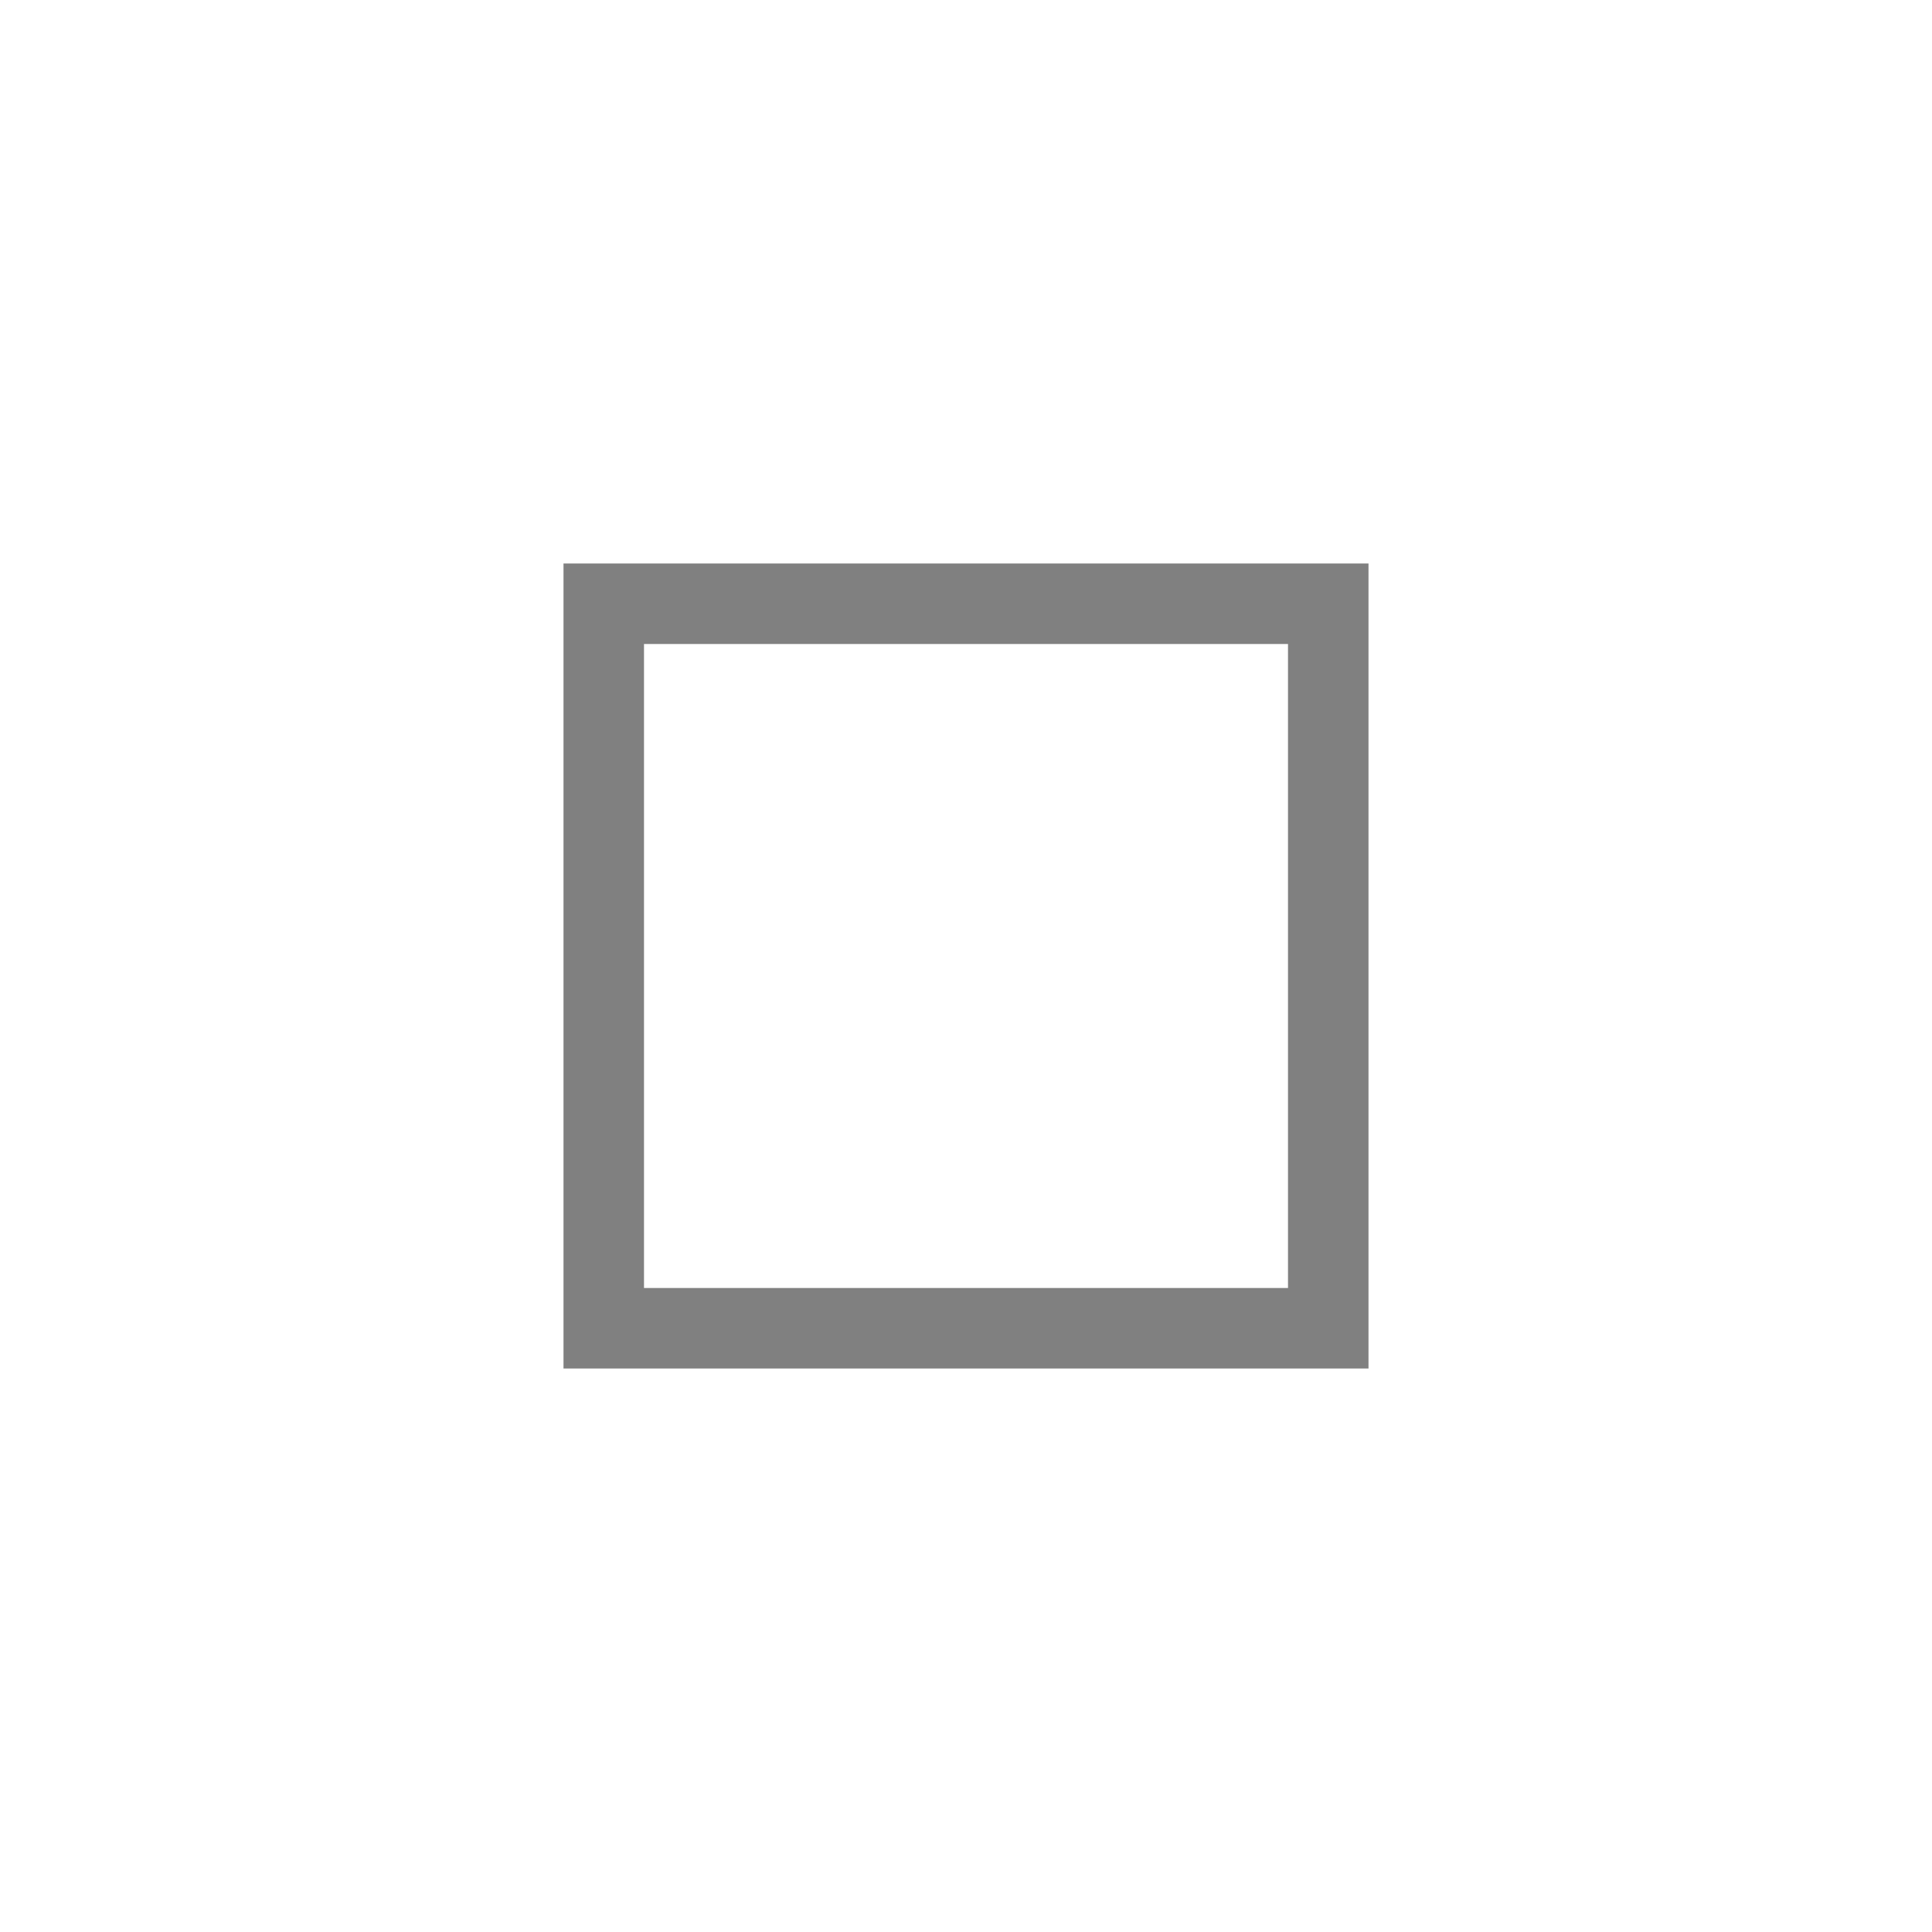
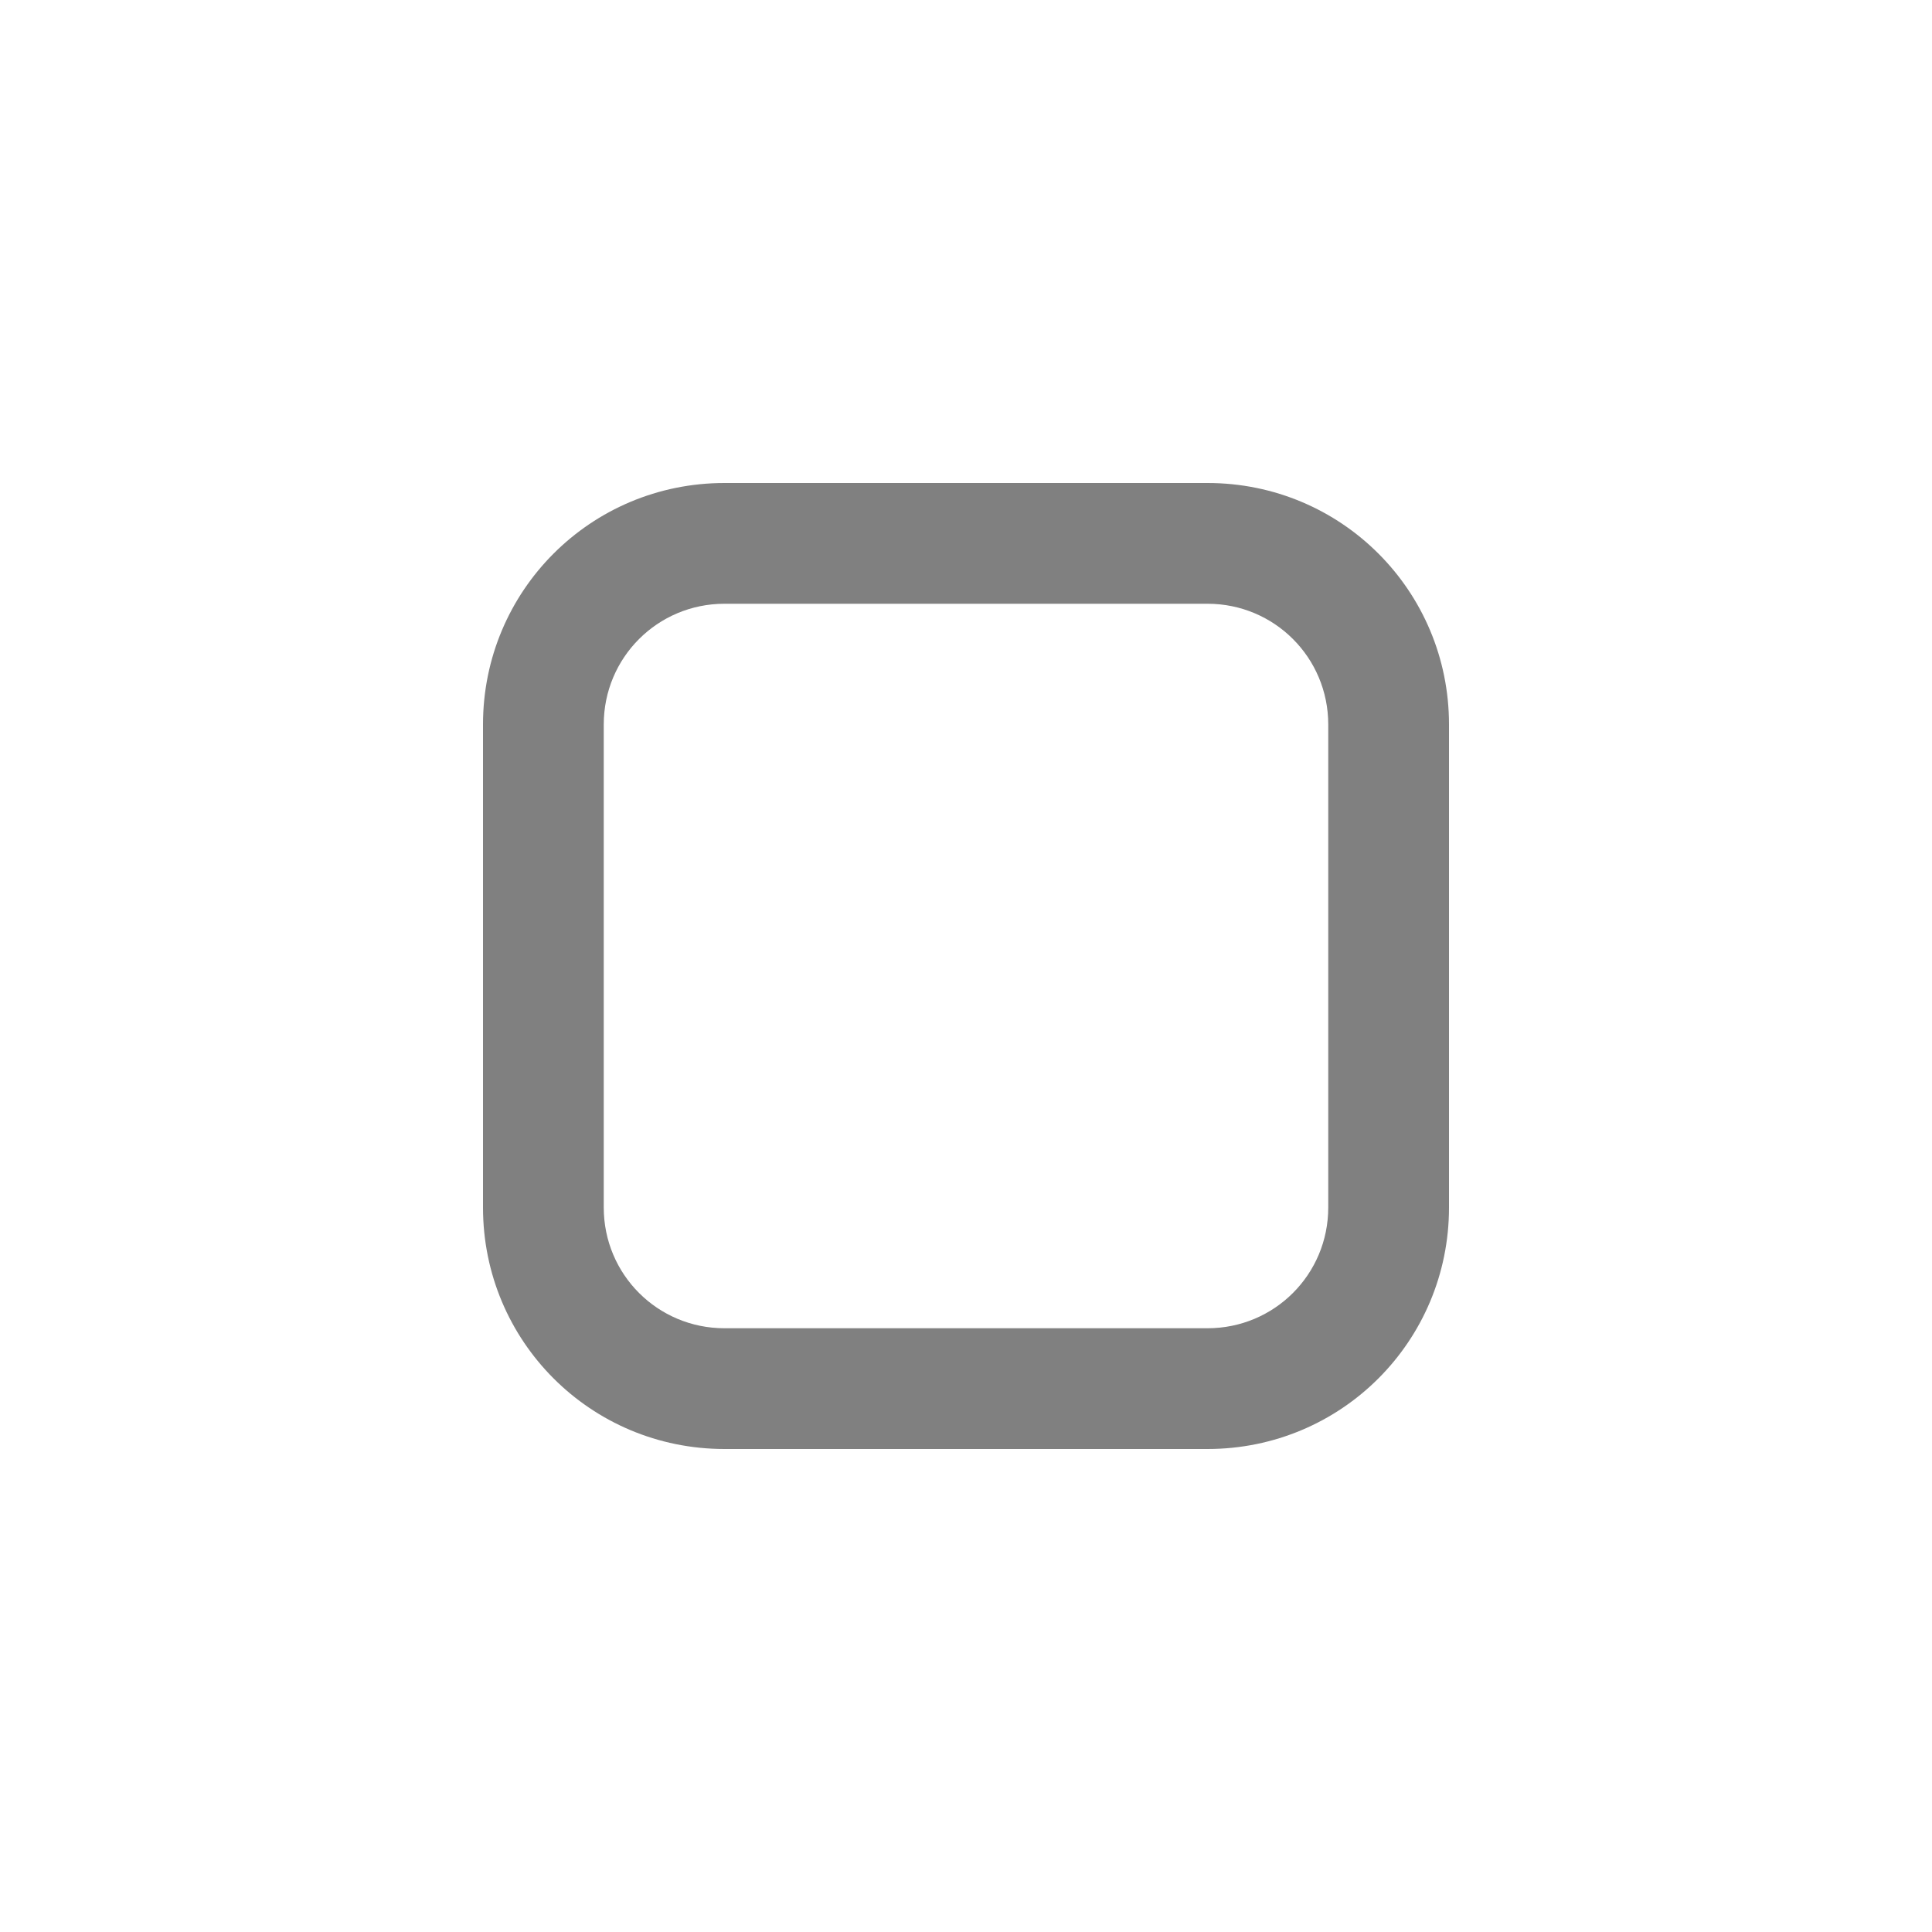
- <svg xmlns="http://www.w3.org/2000/svg" width="24" height="24" viewBox="0 0 24 24" fill="#808080" version="1.1" id="svg4">
+ <svg xmlns="http://www.w3.org/2000/svg" width="16" height="16" viewBox="0 0 16 16" fill="#808080" version="1.1" id="svg4">
  <defs id="defs8" />
-   <path vector-effect="none" fill-rule="evenodd" d="M 7,7 V 17 H 17 V 7 H 7 m 1,1 h 8 v 8 H 8 V 8" id="path12" style="stroke-width:1" />
+   <path d="M 6,4 C 4.892,4 4,4.892 4,6 v 4 c 0,1.108 0.892,2 2,2 h 4 c 1.108,0 2,-0.892 2,-2 V 6 C 12,4.892 11.108,4 10,4 Z m 0,1 h 4 c 0.554,0 1,0.446 1,1 v 4 c 0,0.554 -0.446,1 -1,1 H 6 C 5.446,11 5,10.554 5,10 V 6 C 5,5.446 5.446,5 6,5 Z" id="path2930" />
</svg>
